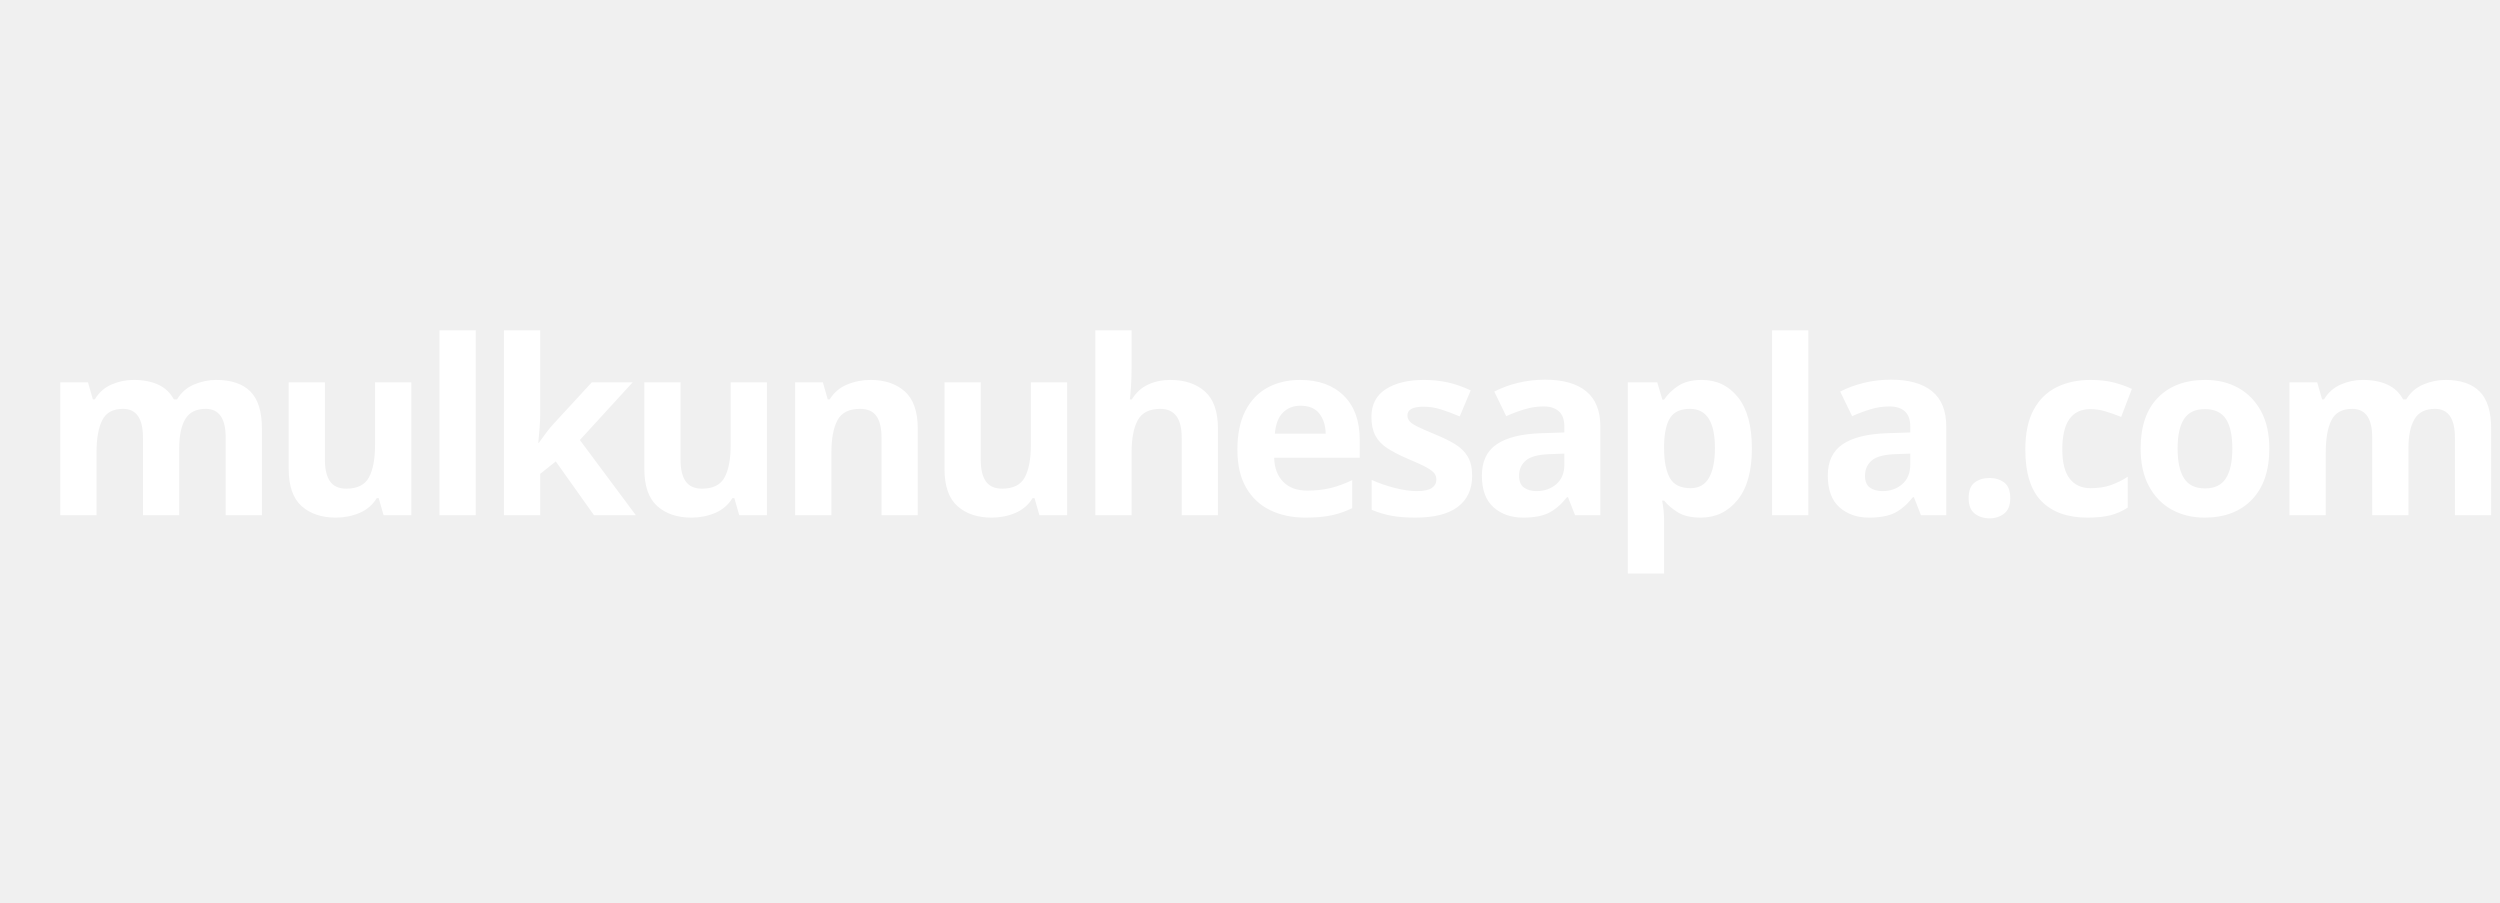
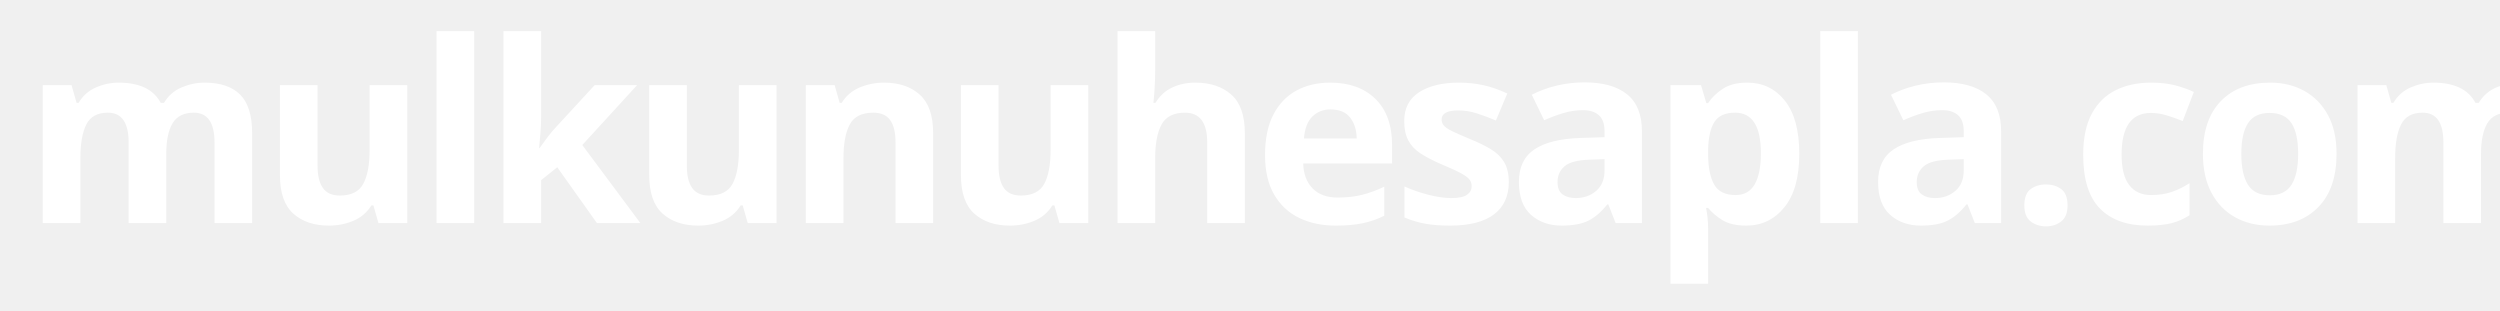
- <svg xmlns="http://www.w3.org/2000/svg" id="katman_1" version="1.1" viewBox="0 0 1728 624">
+ <svg xmlns="http://www.w3.org/2000/svg" preserveAspectRatio="xMidYMid meet" id="katman_1" version="1.1" viewBox="13.20 207.60 1664.15 206.87">
  <defs>
    <style>
      .st0, .st1 {
        isolation: isolate;
      }

      .st1 {
        fill: #fff;
        font-family: Inter18pt-Bold, 'Inter 18pt';
        font-size: 168.14px;
        font-weight: 700;
        letter-spacing: -.04em;
      }
    </style>
  </defs>
  <g class="st0">
    <text class="st1" transform="translate(28.54 356.09)">
      <tspan x="0" y="0">mulkunuhesapla.com</tspan>
    </text>
  </g>
</svg>
